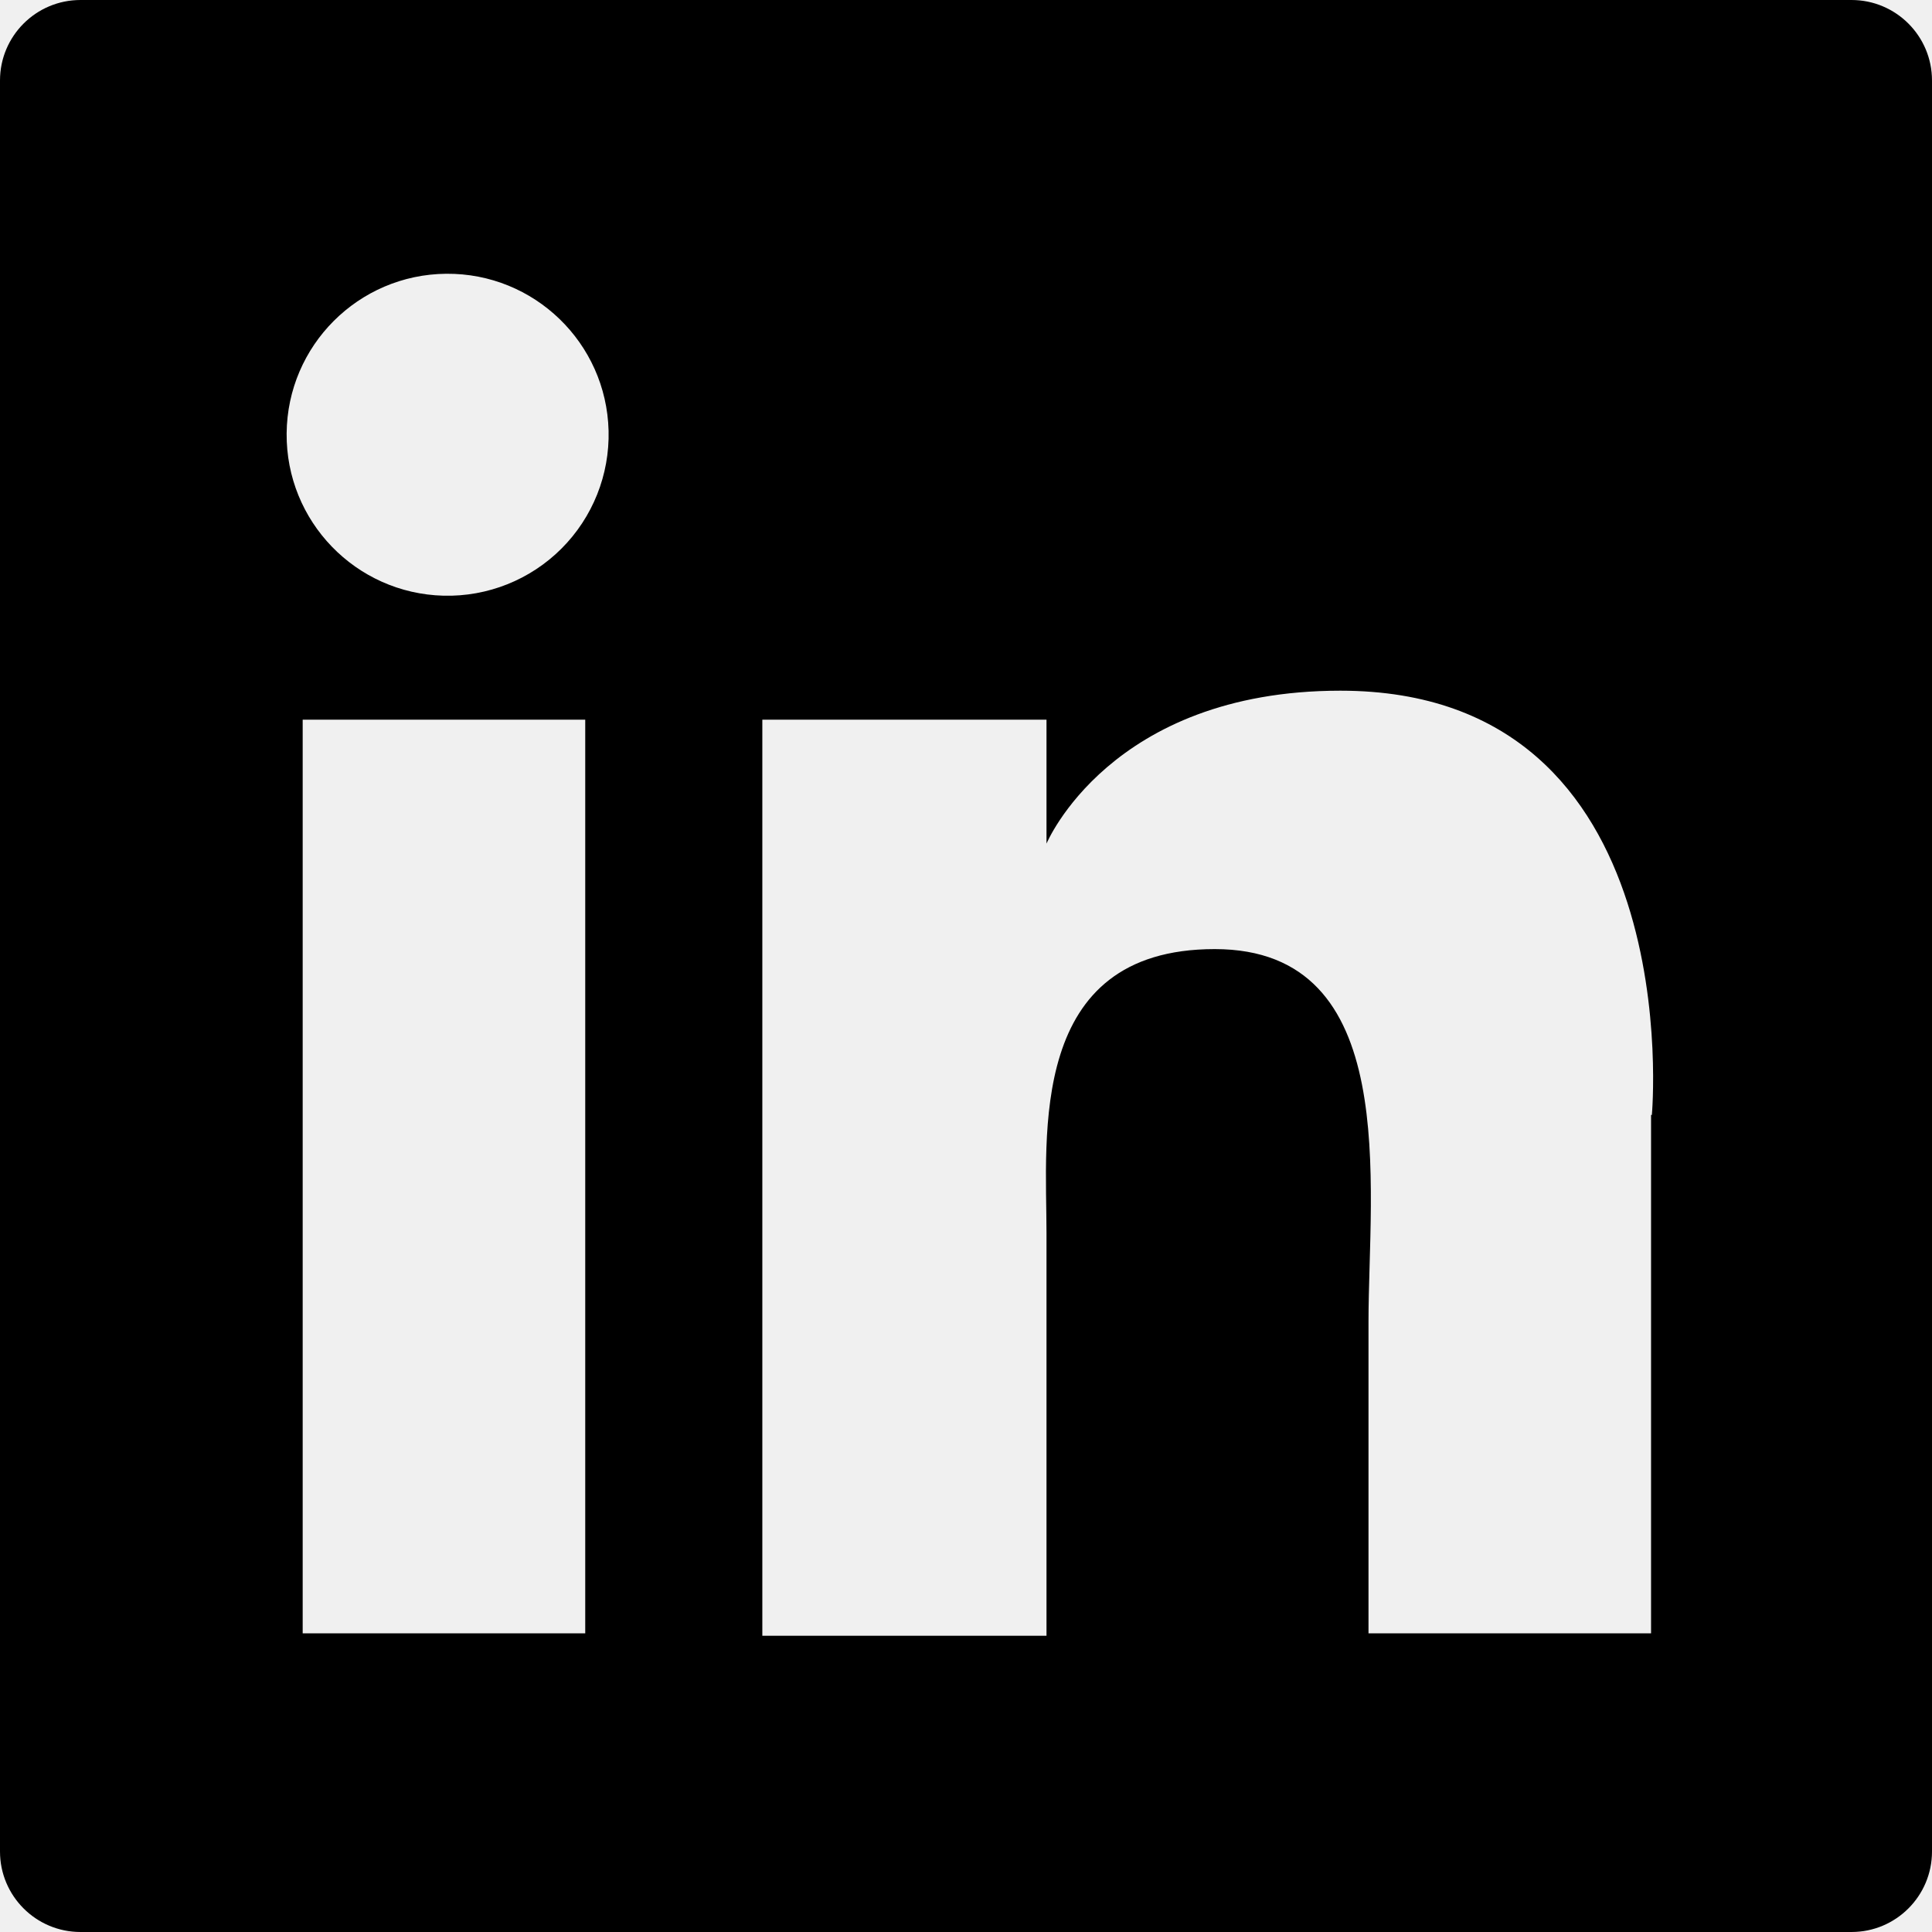
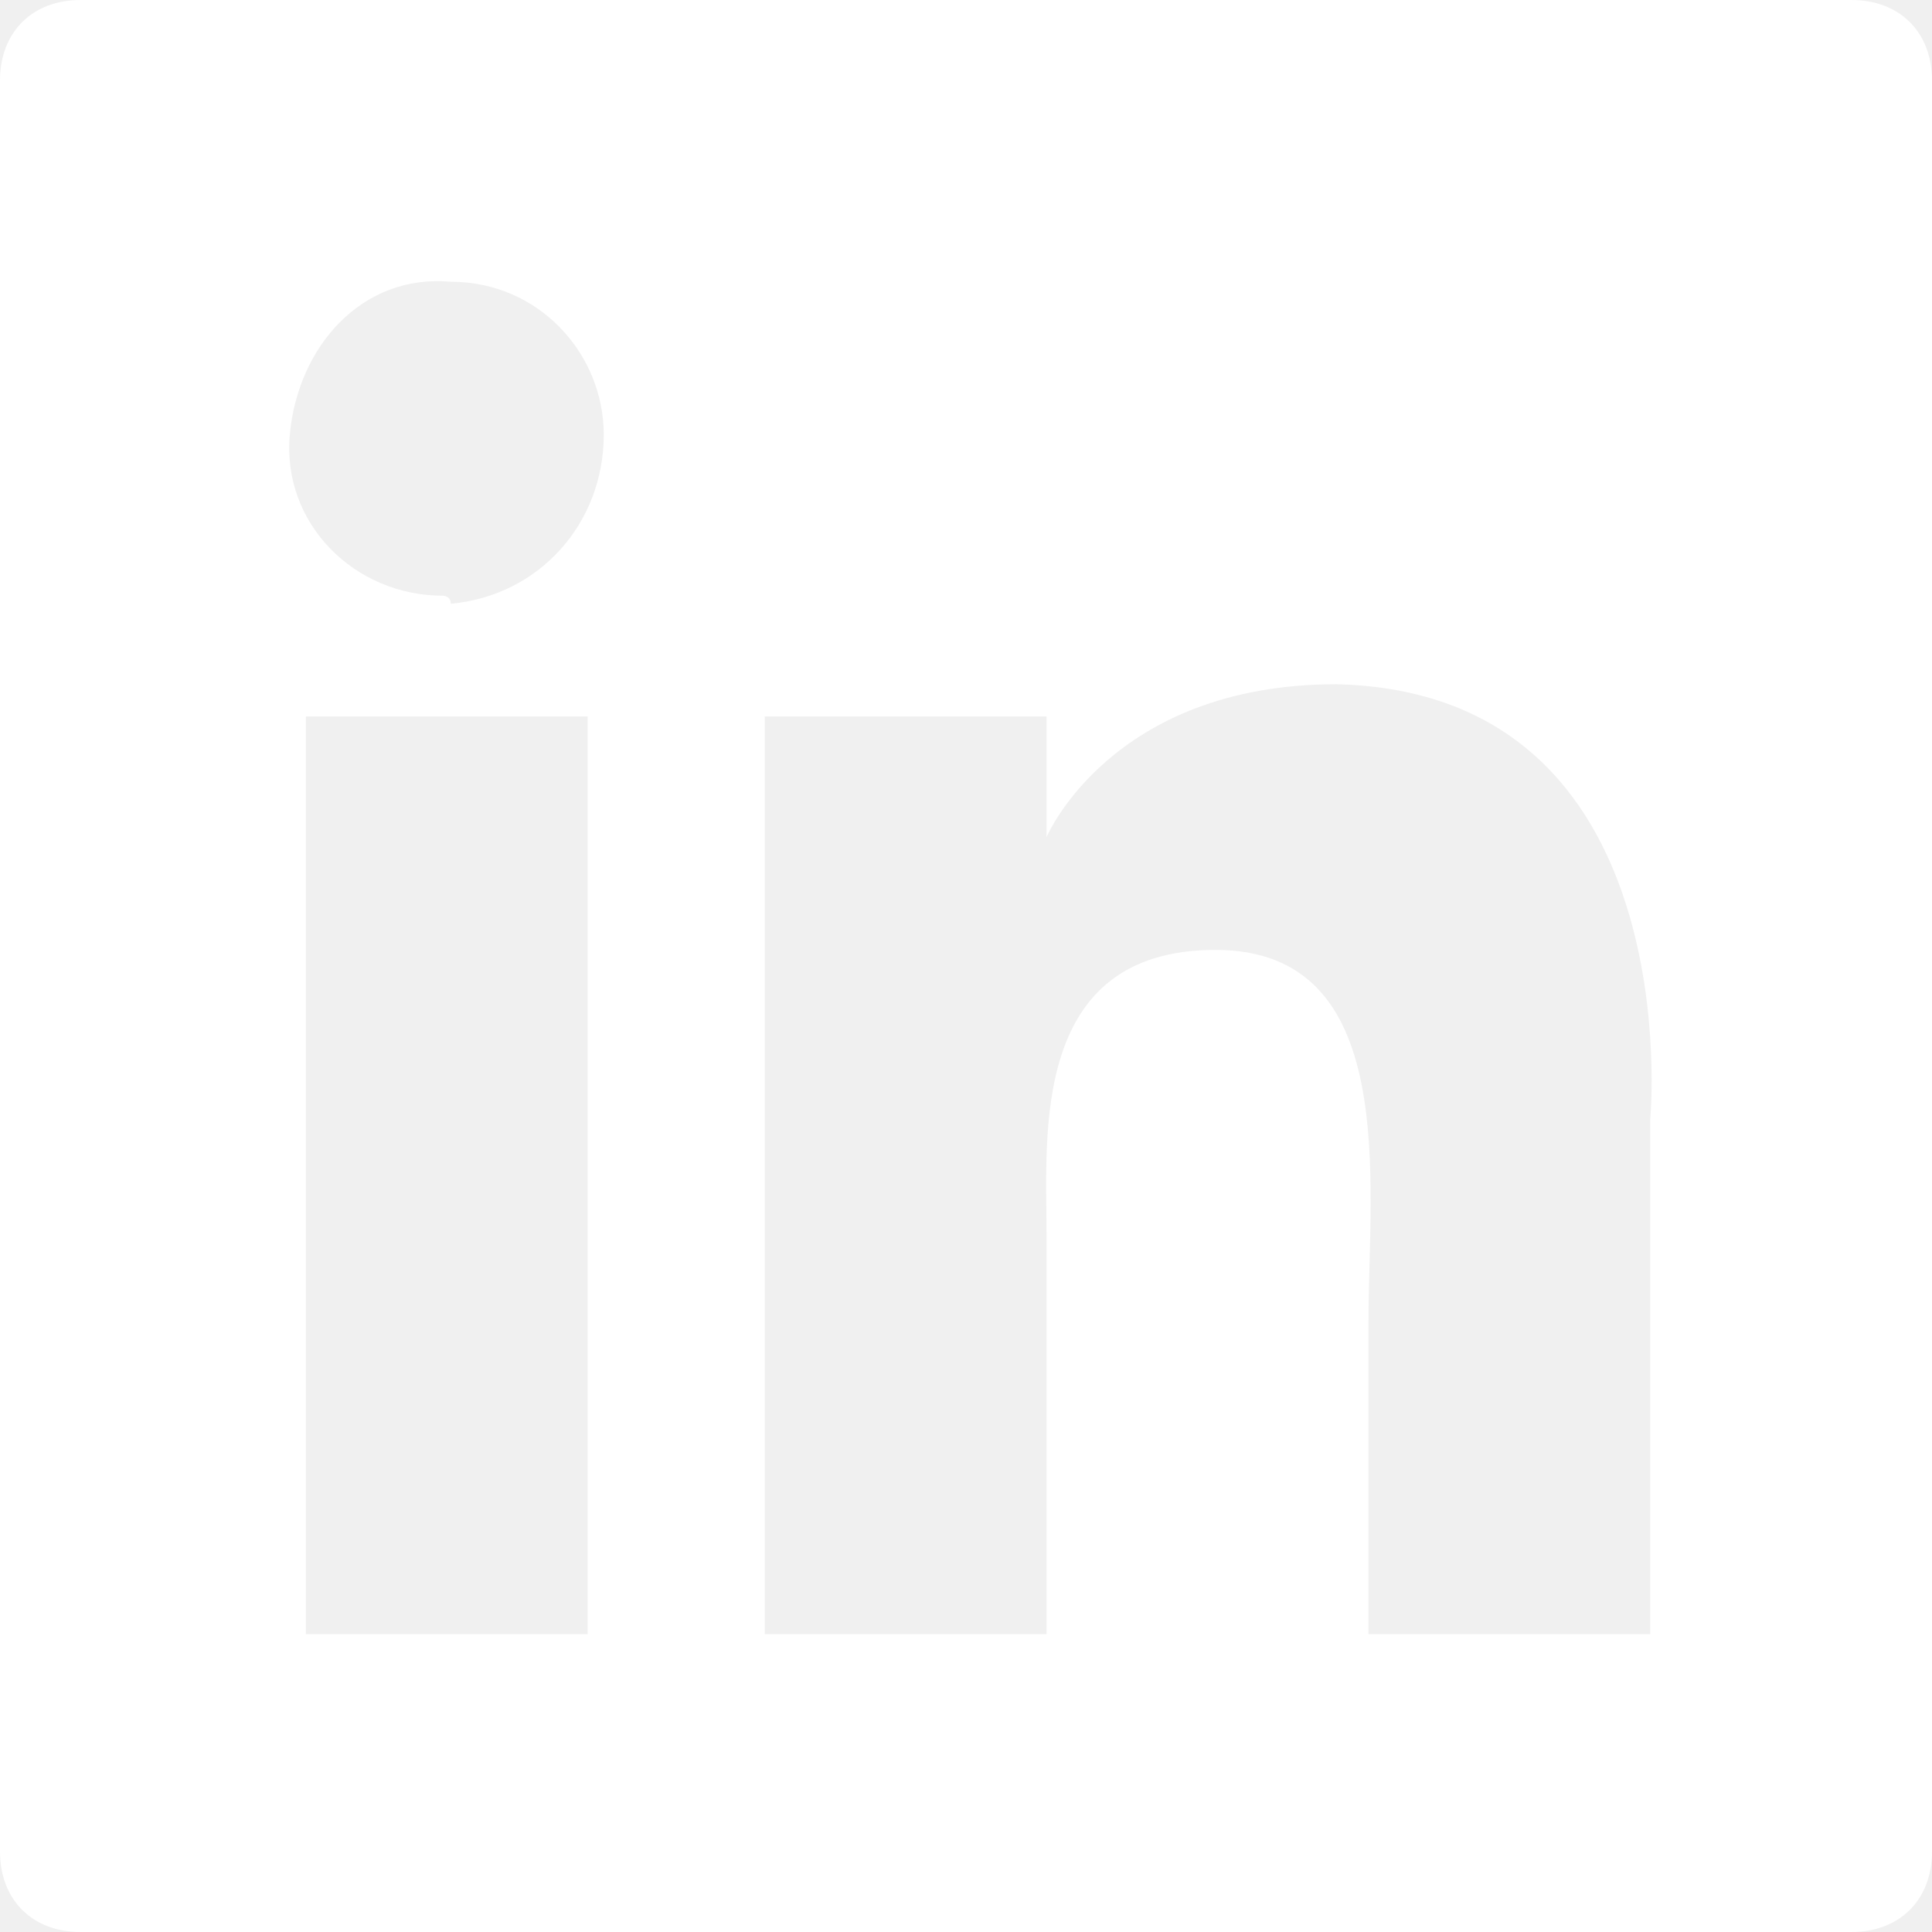
- <svg xmlns="http://www.w3.org/2000/svg" id="Layer_1" data-name="Layer 1" viewBox="0 0 24 24">
-   <path d="M0,1V23a1,1,0,0,0,1,1H23a1,1,0,0,0,1-1V1a1,1,0,0,0-1-1H1A1,1,0,0,0,0,1ZM7.27,20.29H3.76V8.94H7.27ZM5.51,7.4A2,2,0,1,1,7.56,5.35,2,2,0,0,1,5.51,7.4Zm15,6.45v6.44H17V16.42c0-1.69.42-4.63-1.91-4.63S13,14.11,13,15.32v5H9.47V8.94H13v1.54s.79-1.9,3.65-1.9C21,8.58,20.52,13.85,20.52,13.85Z" />
+ <svg xmlns="http://www.w3.org/2000/svg" version="1.1" id="Layer_1" x="0px" y="0px" viewBox="0 0 24 24" style="enable-background:new 0 0 24 24;" xml:space="preserve">
+   <style type="text/css">
+ 	.st0{fill:#FFFFFF;}
+ </style>
+   <path class="st0" d="M0,1v22c0,0.6,0.4,1,1,1h22c0.6,0,1-0.4,1-1V1c0-0.6-0.4-1-1-1H1C0.4,0,0,0.4,0,1z M7.3,20.3H3.8V8.9h3.5V20.3z   M5.5,7.4c-1.1,0-2-0.9-1.9-2s0.9-2,2-1.9c1.1,0,1.9,0.9,1.9,1.9c0,1.1-0.8,2-1.9,2.1C5.6,7.4,5.5,7.4,5.5,7.4z M20.5,13.9v6.4H17  v-3.9c0-1.7,0.4-4.6-1.9-4.6S13,14.1,13,15.3v5H9.5V8.9H13v1.5c0,0,0.8-1.9,3.6-1.9C21,8.6,20.5,13.9,20.5,13.9L20.5,13.9z" />
</svg>
